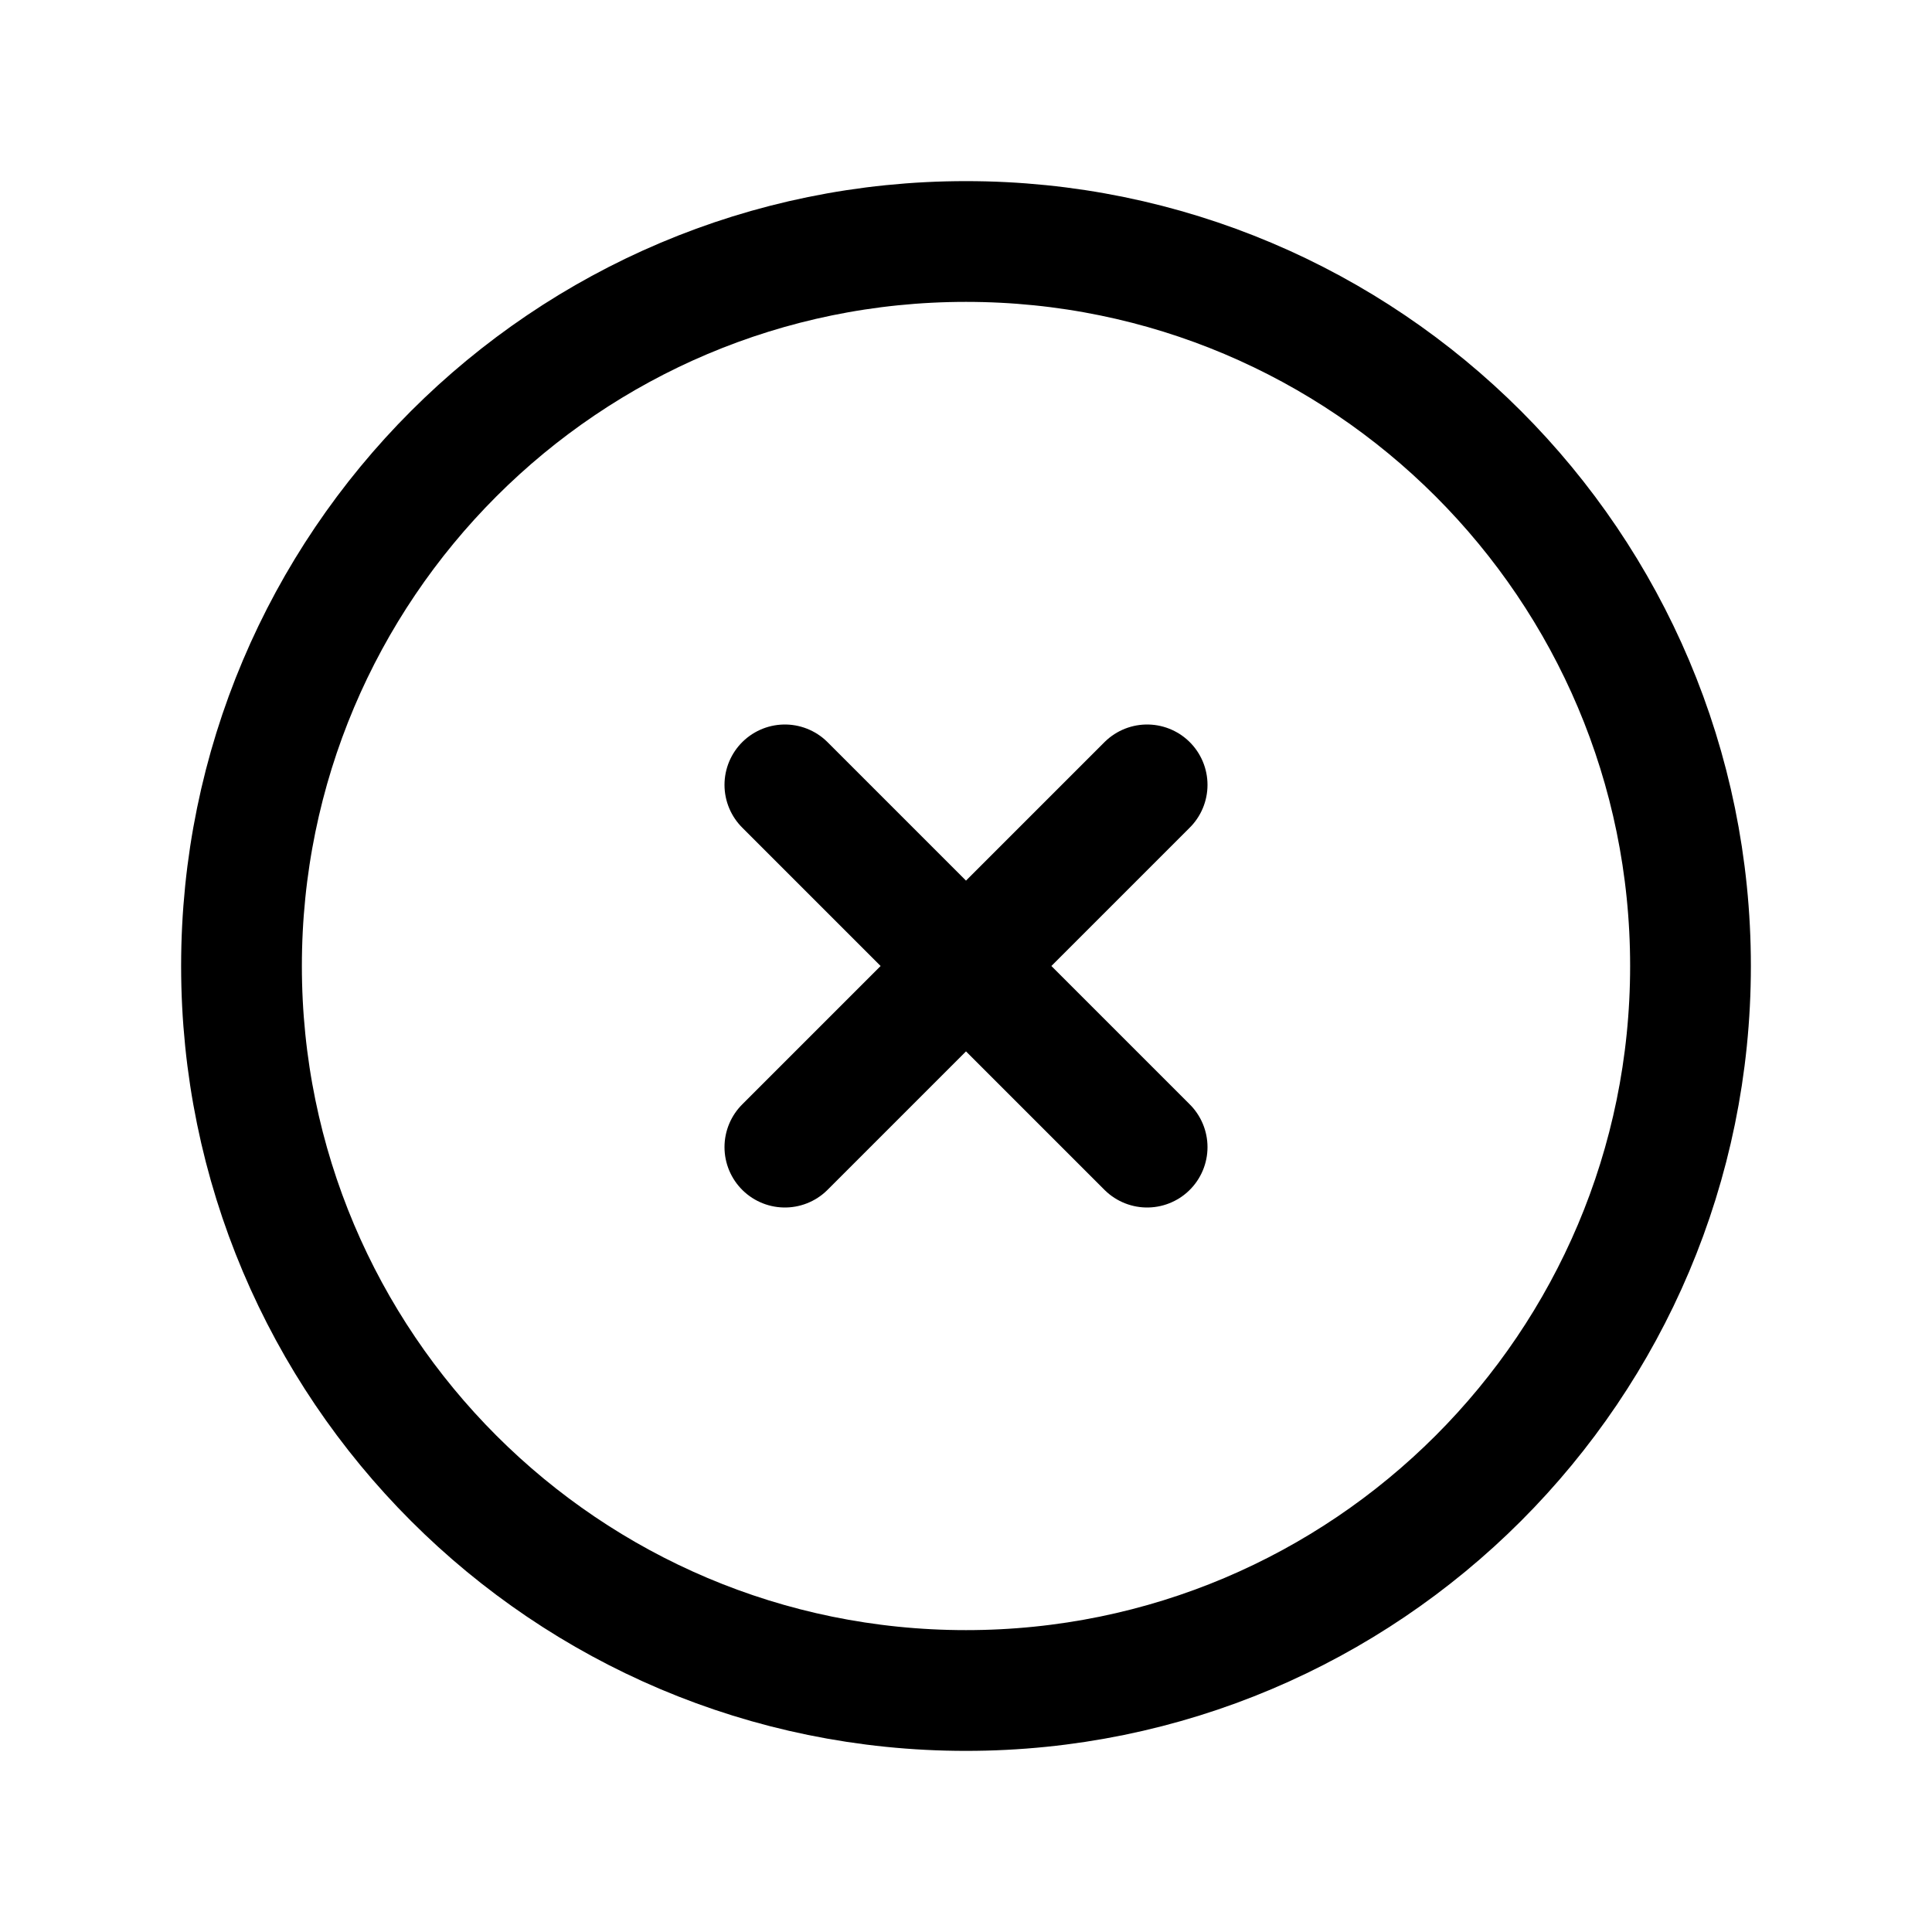
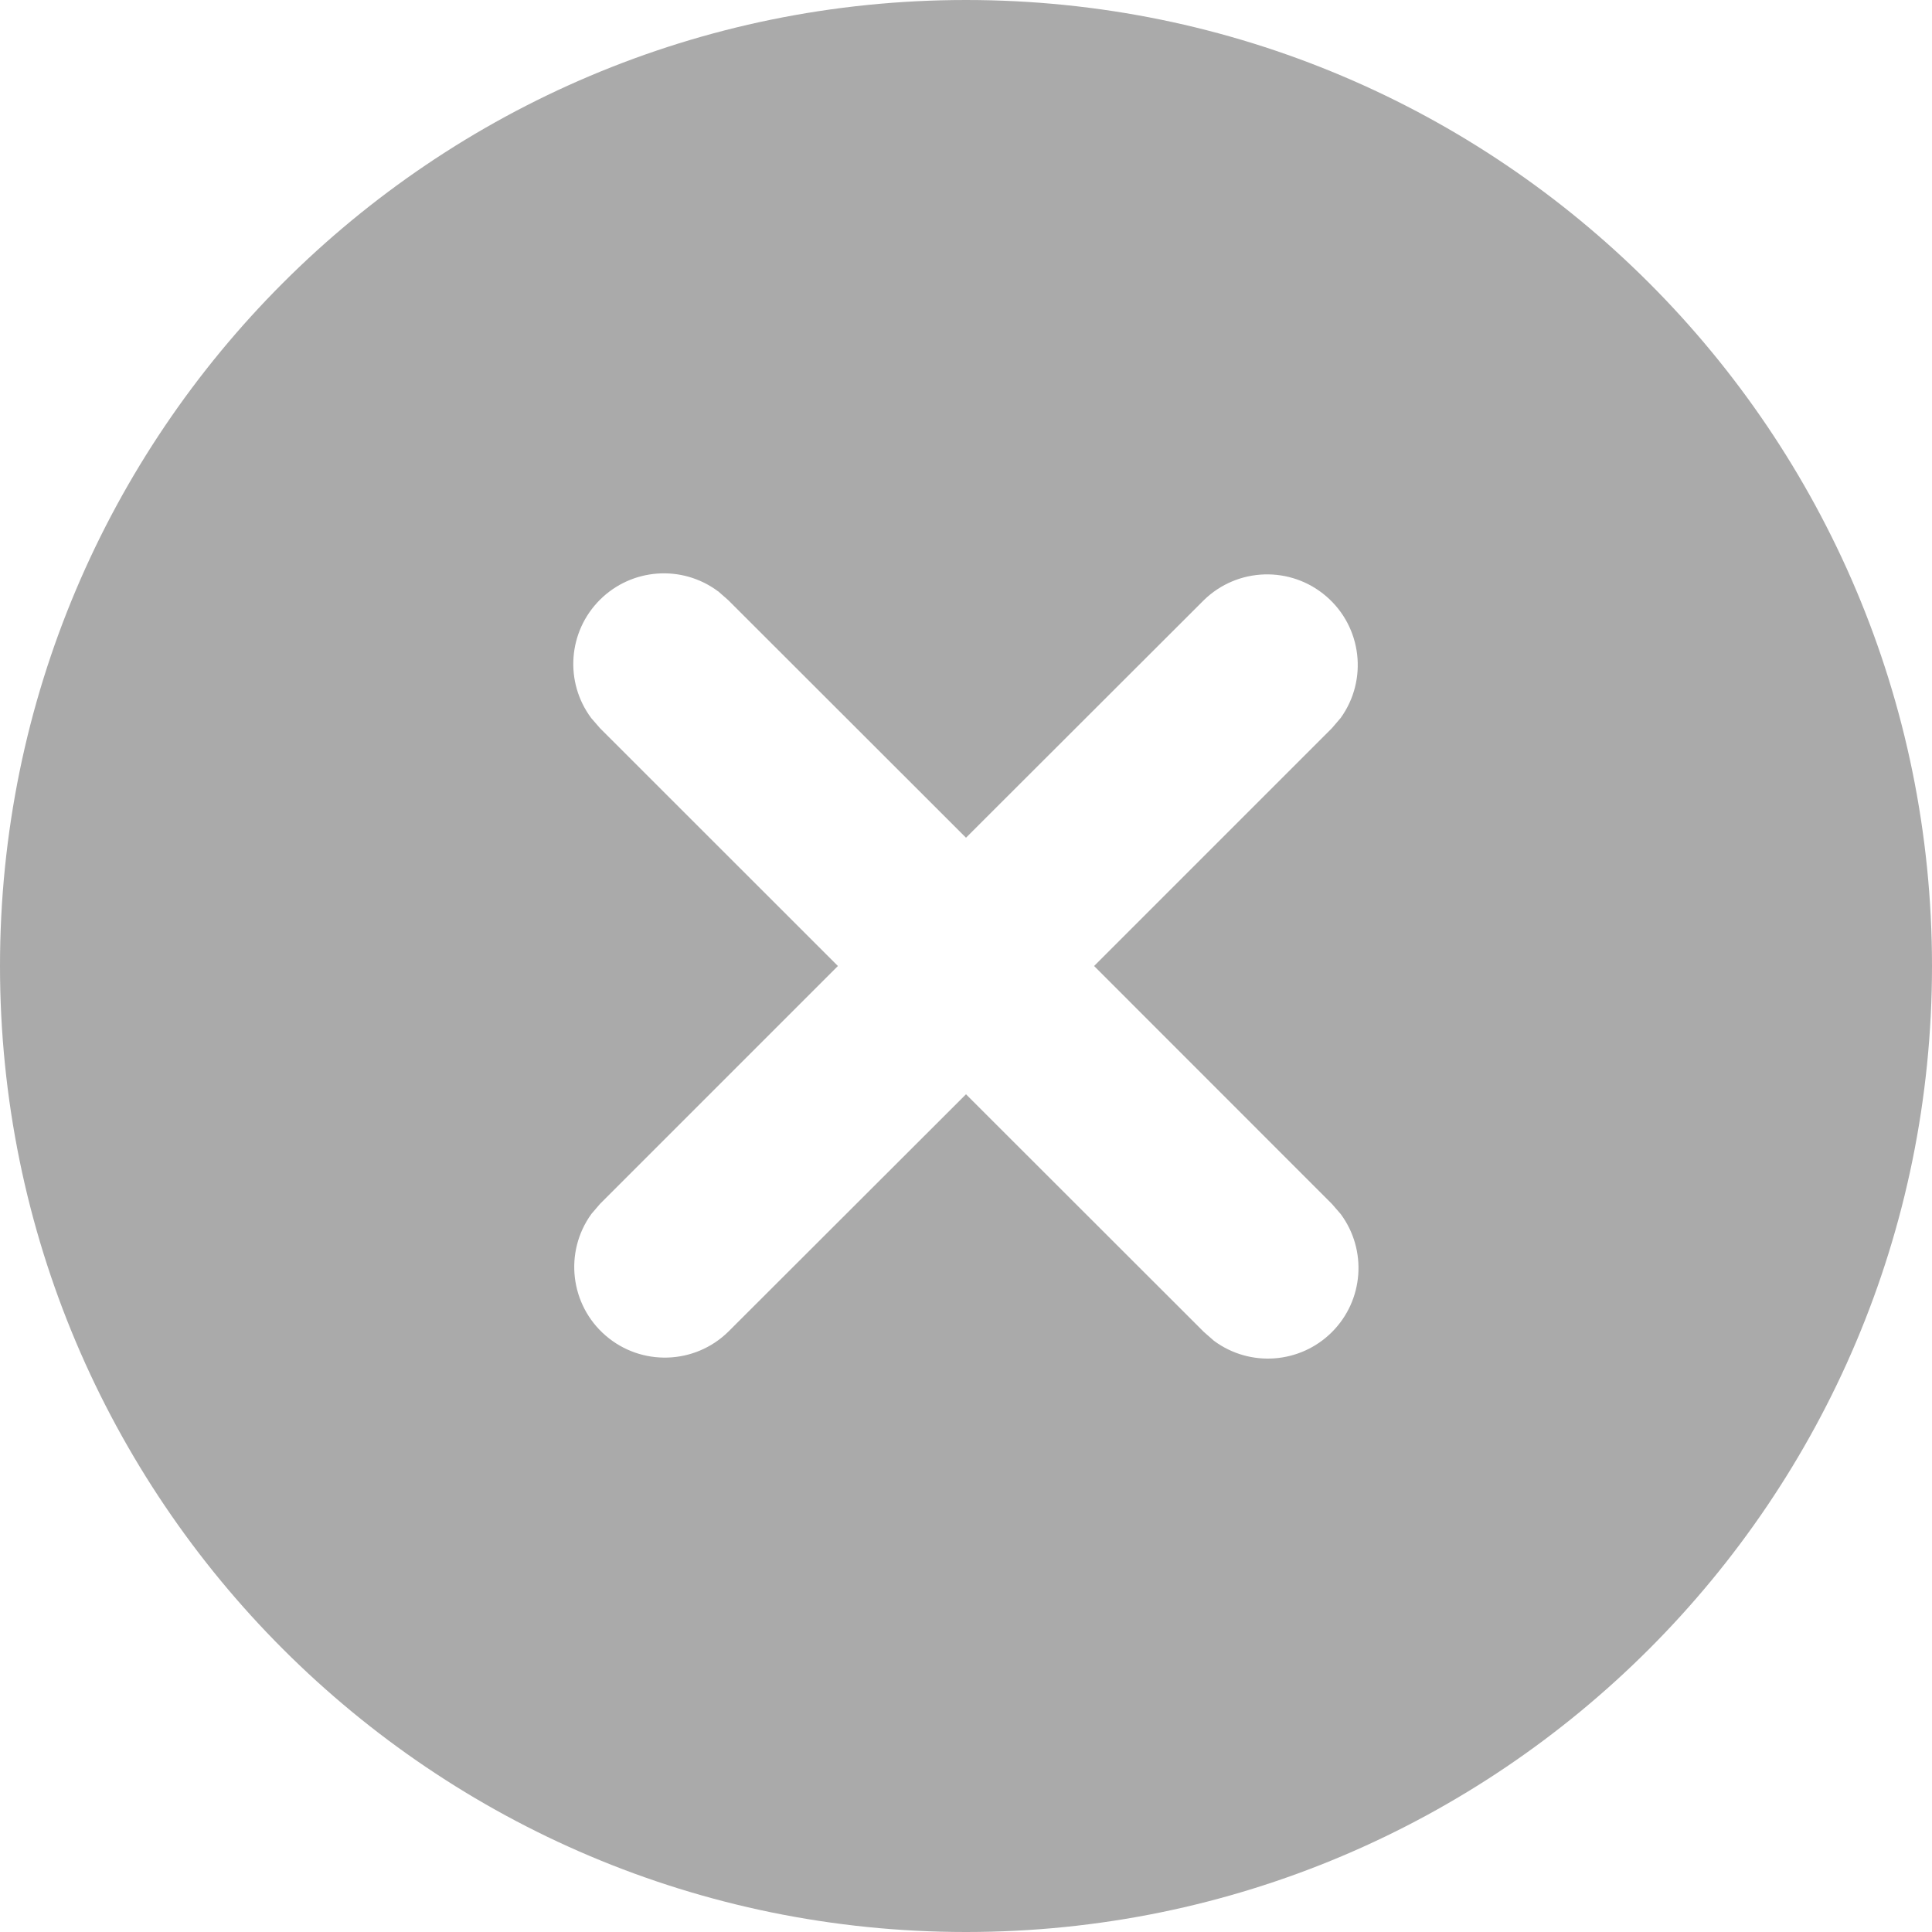
- <svg xmlns="http://www.w3.org/2000/svg" fill="none" viewBox="0 0 24 24" stroke-width="1.5" stroke="currentColor" class="size-6">
-   <path stroke-linecap="round" stroke-linejoin="round" d="m9.75 9.75 4.5 4.5m0-4.5-4.5 4.5M21 12a9 9 0 1 1-18 0 9 9 0 0 1 18 0Z" />
+ <svg xmlns="http://www.w3.org/2000/svg" width="20" height="20" viewBox="0 0 20 20" fill="none">
+   <path fill-rule="evenodd" clip-rule="evenodd" d="M10 20c5.523 0 10-4.477 10-10S15.523 0 10 0 0 4.477 0 10s4.477 10 10 10zM7.433 6.121A.938.938 0 0 0 6.12 7.433l.091.105L8.674 10l-2.462 2.462-.09.105a.938.938 0 0 0 1.416 1.22L10 11.328l2.462 2.46.105.092a.938.938 0 0 0 1.312-1.312l-.091-.105L11.326 10l2.462-2.462.09-.105a.938.938 0 0 0-1.416-1.22L10 8.672l-2.462-2.46-.105-.092z" fill="#AAA" />
</svg>
